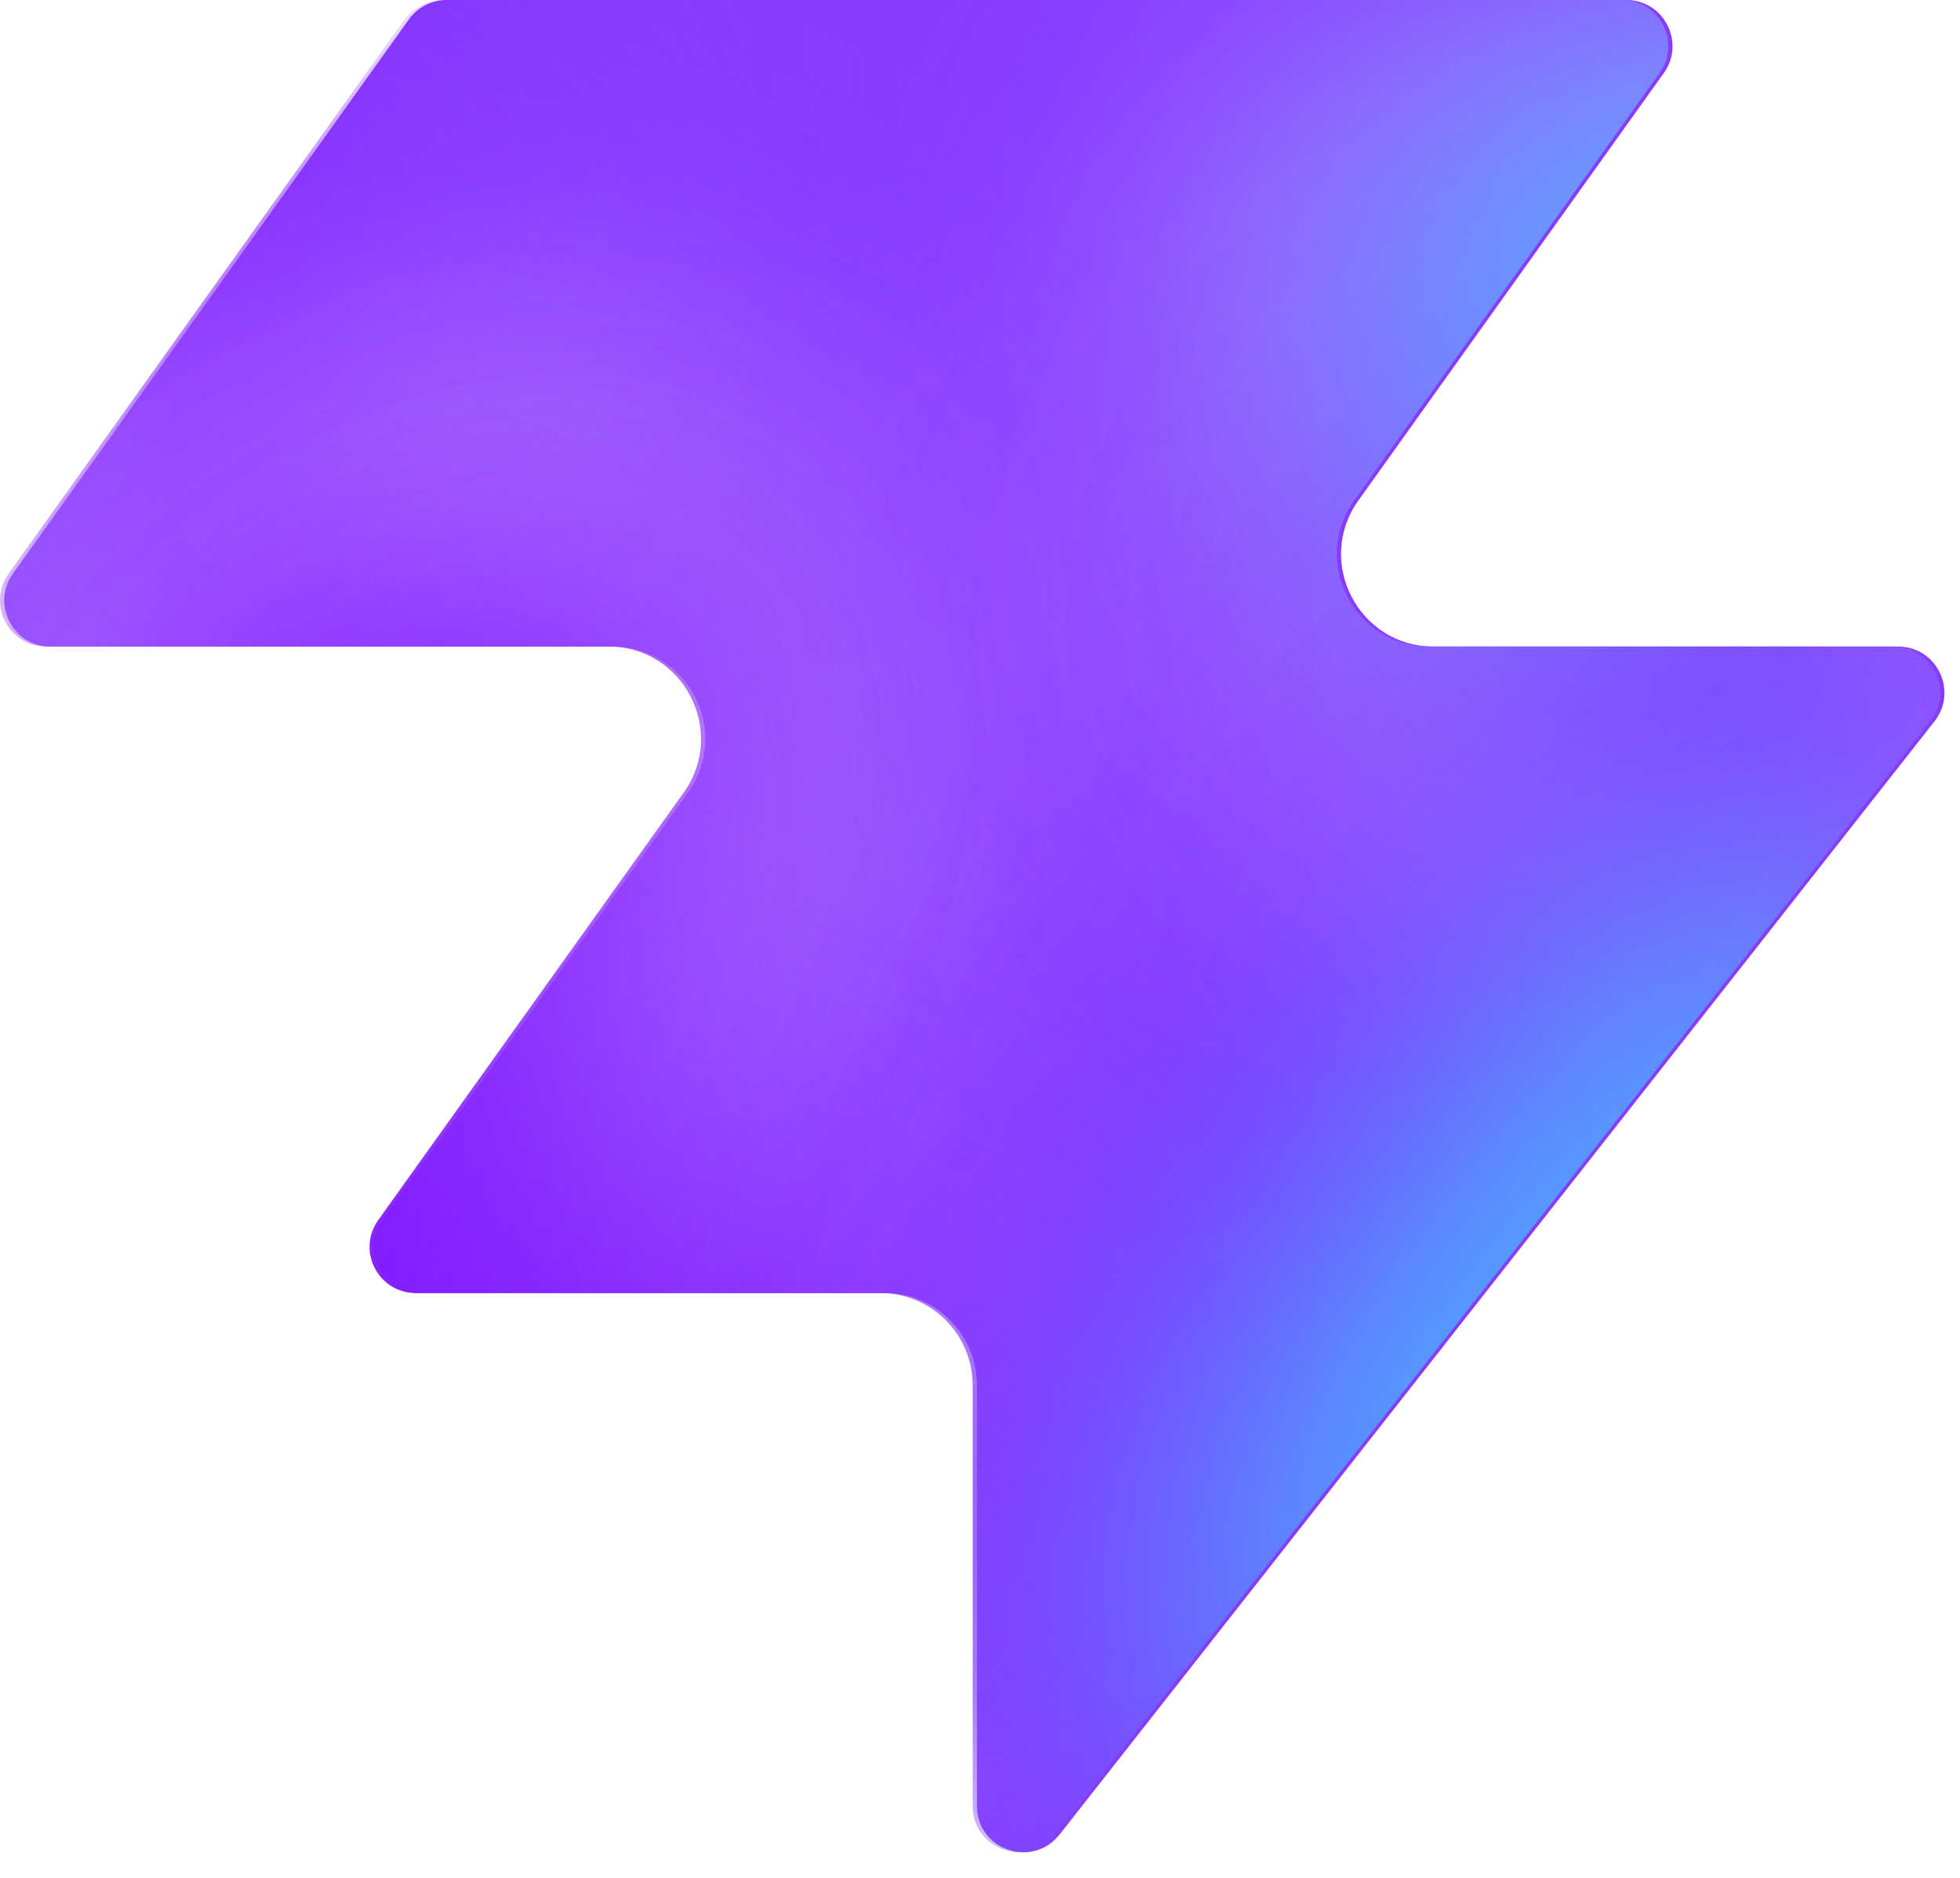
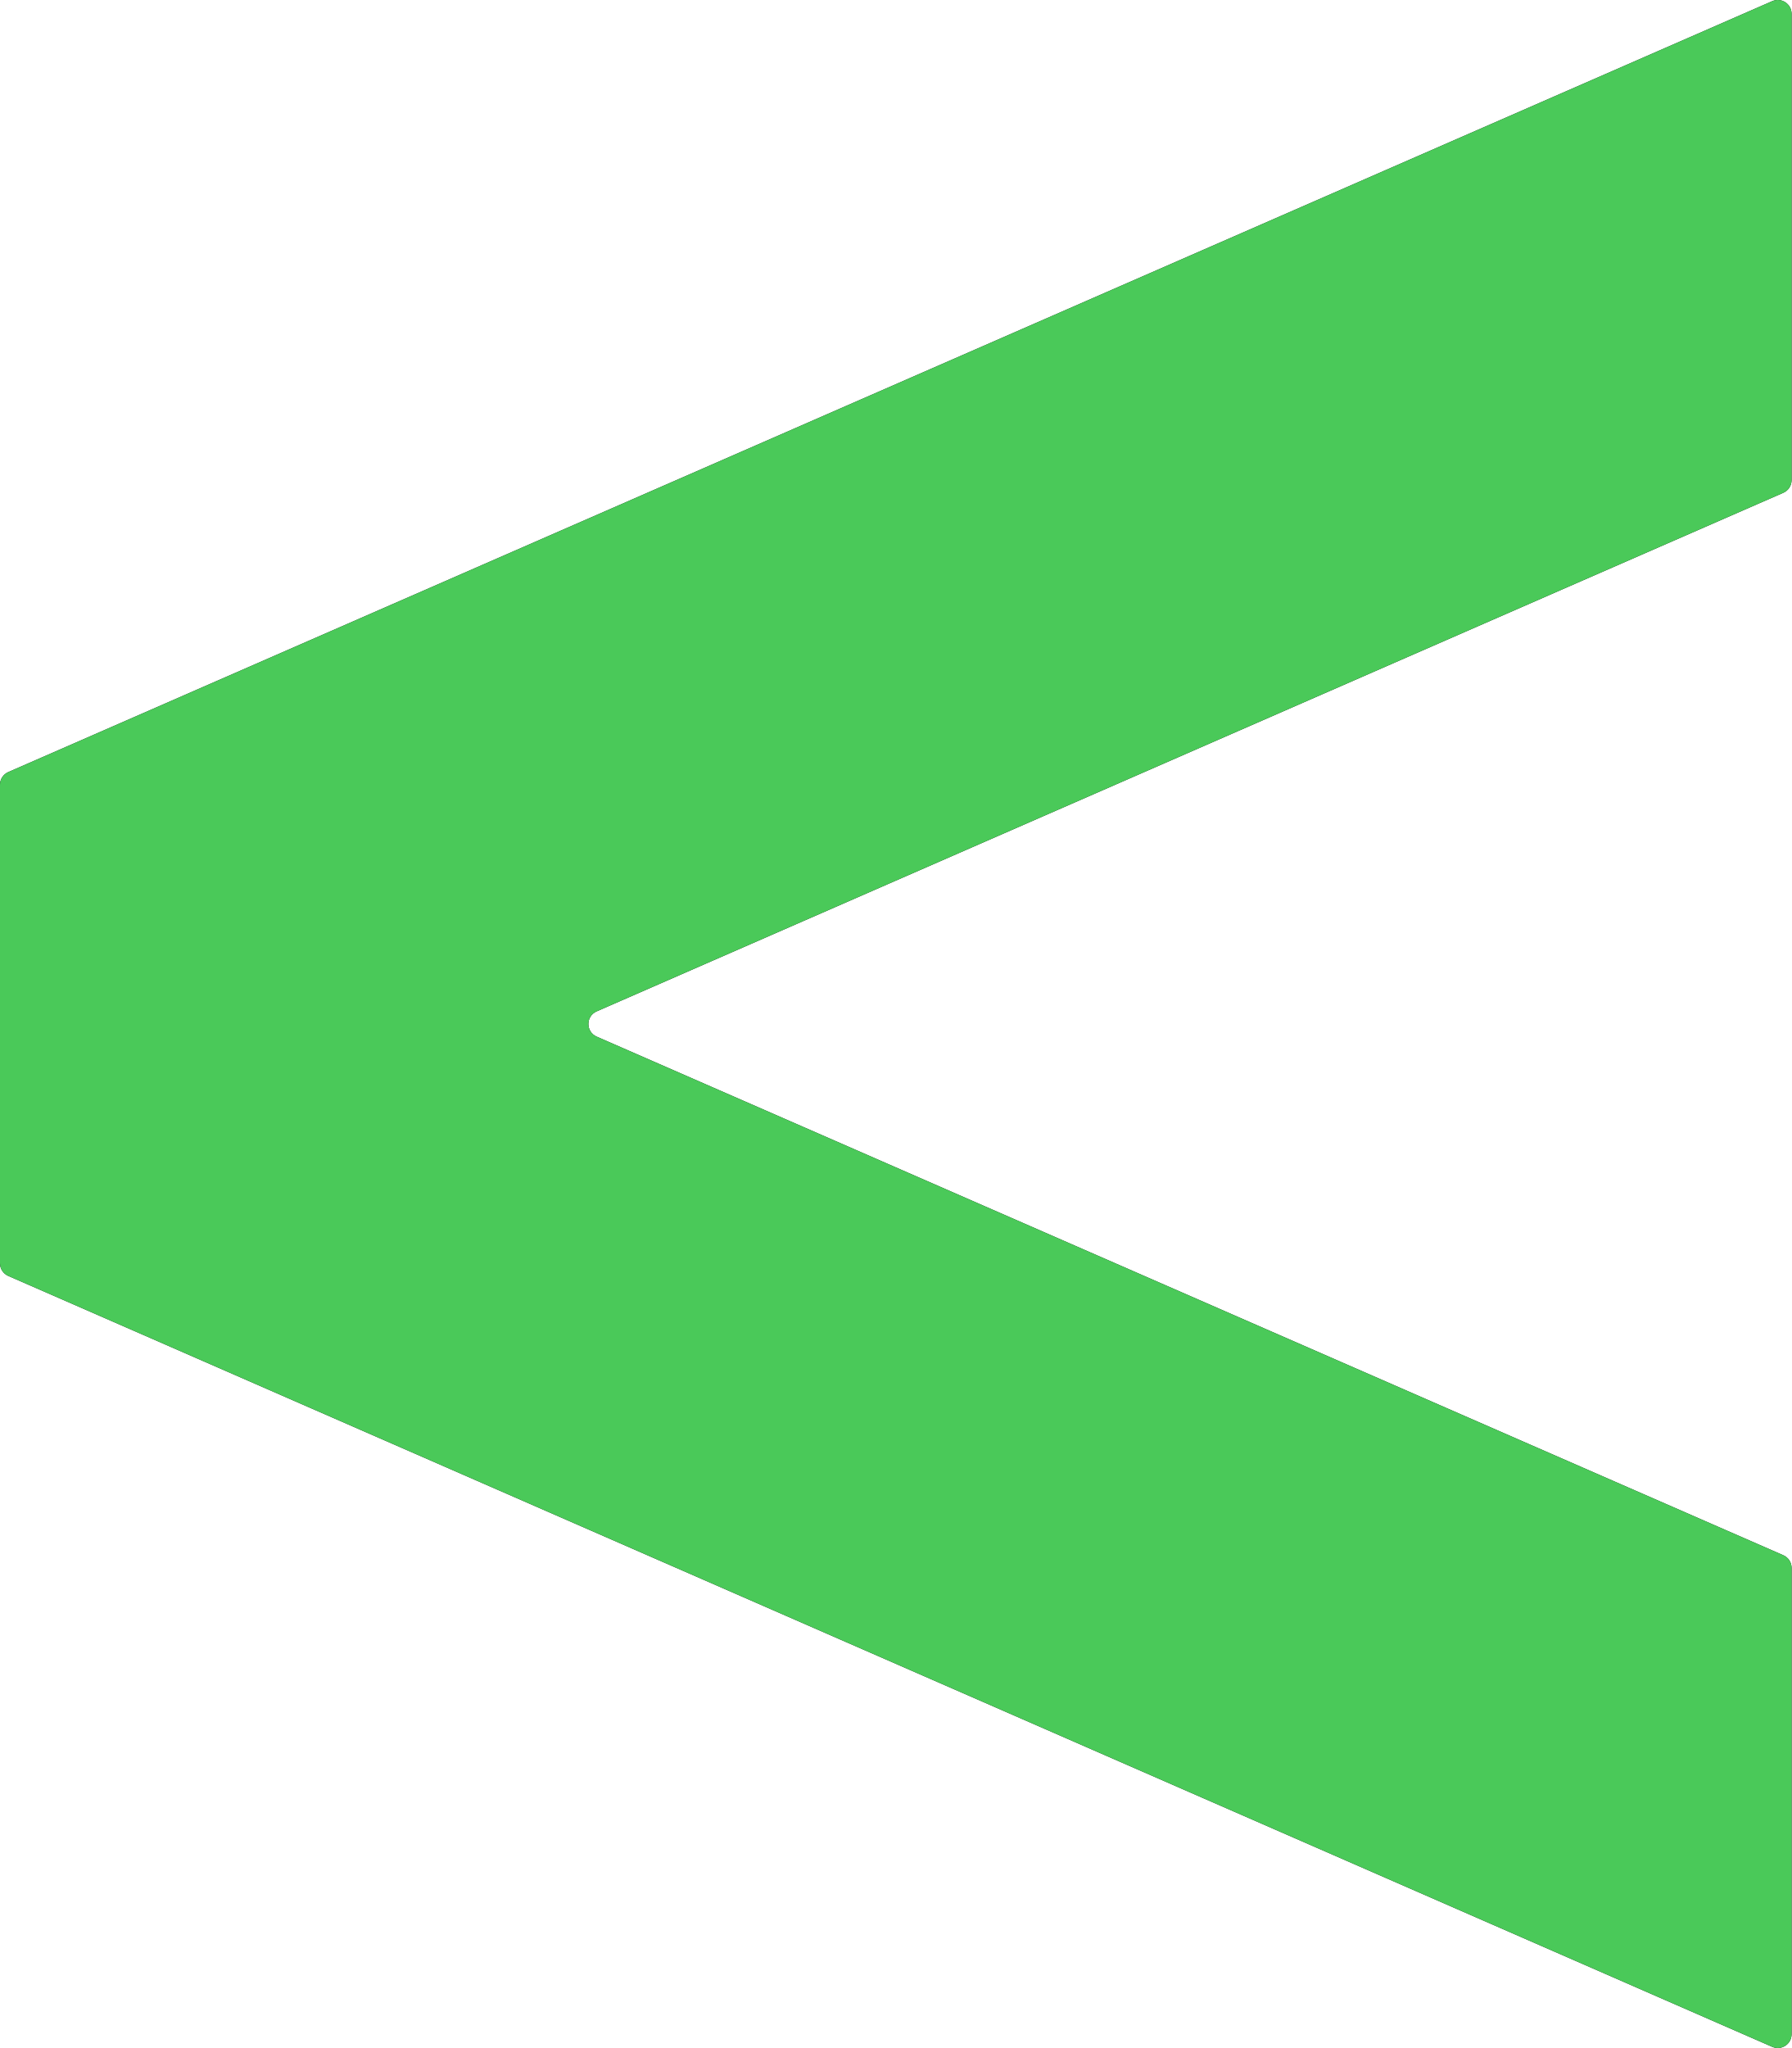
- <svg xmlns="http://www.w3.org/2000/svg" width="48" height="46" fill="none" viewBox="0 0 48 46">
-   <path fill="#863bff" d="M25.946 44.938c-.664.845-2.021.375-2.021-.698V33.937a2.26 2.26 0 0 0-2.262-2.262H10.287c-.92 0-1.456-1.04-.92-1.788l7.48-10.471c1.07-1.497 0-3.578-1.842-3.578H1.237c-.92 0-1.456-1.04-.92-1.788L10.013.474c.214-.297.556-.474.92-.474h28.894c.92 0 1.456 1.04.92 1.788l-7.48 10.471c-1.07 1.498 0 3.579 1.842 3.579h11.377c.943 0 1.473 1.088.89 1.83L25.947 44.94z" style="fill:#863bff;fill:color(display-p3 .525 .23 1);fill-opacity:1" />
-   <mask id="a" width="48" height="46" x="0" y="0" maskUnits="userSpaceOnUse" style="mask-type:alpha">
-     <path fill="#000" d="M25.842 44.938c-.664.844-2.021.375-2.021-.698V33.937a2.26 2.26 0 0 0-2.262-2.262H10.183c-.92 0-1.456-1.04-.92-1.788l7.48-10.471c1.07-1.498 0-3.579-1.842-3.579H1.133c-.92 0-1.456-1.04-.92-1.787L9.91.473c.214-.297.556-.474.92-.474h28.894c.92 0 1.456 1.04.92 1.788l-7.48 10.471c-1.07 1.498 0 3.578 1.842 3.578h11.377c.943 0 1.473 1.088.89 1.832L25.843 44.94z" style="fill:#000;fill-opacity:1" />
-   </mask>
-   <g mask="url(#a)">
-     <g filter="url(#b)">
-       <ellipse cx="5.508" cy="14.704" fill="#ede6ff" rx="5.508" ry="14.704" style="fill:#ede6ff;fill:color(display-p3 .927 .903 1);fill-opacity:1" transform="matrix(.00324 1 1 -.00324 -4.47 31.516)" />
-     </g>
-     <g filter="url(#c)">
-       <ellipse cx="10.399" cy="29.851" fill="#ede6ff" rx="10.399" ry="29.851" style="fill:#ede6ff;fill:color(display-p3 .927 .903 1);fill-opacity:1" transform="matrix(.00324 1 1 -.00324 -39.328 7.883)" />
-     </g>
-     <g filter="url(#d)">
-       <ellipse cx="5.508" cy="30.487" fill="#7e14ff" rx="5.508" ry="30.487" style="fill:#7e14ff;fill:color(display-p3 .492 .077 1);fill-opacity:1" transform="rotate(89.814 -25.913 -14.639)scale(1 -1)" />
-     </g>
-     <g filter="url(#e)">
-       <ellipse cx="5.508" cy="30.599" fill="#7e14ff" rx="5.508" ry="30.599" style="fill:#7e14ff;fill:color(display-p3 .492 .077 1);fill-opacity:1" transform="rotate(89.814 -32.644 -3.334)scale(1 -1)" />
-     </g>
-     <g filter="url(#f)">
-       <ellipse cx="5.508" cy="30.599" fill="#7e14ff" rx="5.508" ry="30.599" style="fill:#7e14ff;fill:color(display-p3 .492 .077 1);fill-opacity:1" transform="matrix(.00324 1 1 -.00324 -34.34 30.47)" />
-     </g>
-     <g filter="url(#g)">
-       <ellipse cx="14.072" cy="22.078" fill="#ede6ff" rx="14.072" ry="22.078" style="fill:#ede6ff;fill:color(display-p3 .927 .903 1);fill-opacity:1" transform="rotate(93.35 24.506 48.493)scale(-1 1)" />
-     </g>
-     <g filter="url(#h)">
-       <ellipse cx="3.47" cy="21.501" fill="#7e14ff" rx="3.47" ry="21.501" style="fill:#7e14ff;fill:color(display-p3 .492 .077 1);fill-opacity:1" transform="rotate(89.009 28.708 47.59)scale(-1 1)" />
-     </g>
-     <g filter="url(#i)">
-       <ellipse cx="3.47" cy="21.501" fill="#7e14ff" rx="3.47" ry="21.501" style="fill:#7e14ff;fill:color(display-p3 .492 .077 1);fill-opacity:1" transform="rotate(89.009 28.708 47.59)scale(-1 1)" />
-     </g>
-     <g filter="url(#j)">
-       <ellipse cx=".387" cy="8.972" fill="#7e14ff" rx="4.407" ry="29.108" style="fill:#7e14ff;fill:color(display-p3 .492 .077 1);fill-opacity:1" transform="rotate(39.51 .387 8.972)" />
-     </g>
-     <g filter="url(#k)">
-       <ellipse cx="47.523" cy="-6.092" fill="#7e14ff" rx="4.407" ry="29.108" style="fill:#7e14ff;fill:color(display-p3 .492 .077 1);fill-opacity:1" transform="rotate(37.892 47.523 -6.092)" />
-     </g>
-     <g filter="url(#l)">
-       <ellipse cx="41.412" cy="6.333" fill="#47bfff" rx="5.971" ry="9.665" style="fill:#47bfff;fill:color(display-p3 .28 .748 1);fill-opacity:1" transform="rotate(37.892 41.412 6.333)" />
-     </g>
-     <g filter="url(#m)">
-       <ellipse cx="-1.879" cy="38.332" fill="#7e14ff" rx="4.407" ry="29.108" style="fill:#7e14ff;fill:color(display-p3 .492 .077 1);fill-opacity:1" transform="rotate(37.892 -1.88 38.332)" />
-     </g>
-     <g filter="url(#n)">
-       <ellipse cx="-1.879" cy="38.332" fill="#7e14ff" rx="4.407" ry="29.108" style="fill:#7e14ff;fill:color(display-p3 .492 .077 1);fill-opacity:1" transform="rotate(37.892 -1.88 38.332)" />
-     </g>
-     <g filter="url(#o)">
-       <ellipse cx="35.651" cy="29.907" fill="#7e14ff" rx="4.407" ry="29.108" style="fill:#7e14ff;fill:color(display-p3 .492 .077 1);fill-opacity:1" transform="rotate(37.892 35.651 29.907)" />
-     </g>
-     <g filter="url(#p)">
-       <ellipse cx="38.418" cy="32.4" fill="#47bfff" rx="5.971" ry="15.297" style="fill:#47bfff;fill:color(display-p3 .28 .748 1);fill-opacity:1" transform="rotate(37.892 38.418 32.4)" />
-     </g>
-   </g>
-   <defs>
-     <filter id="b" width="60.045" height="41.654" x="-19.77" y="16.149" color-interpolation-filters="sRGB" filterUnits="userSpaceOnUse">
-       <feFlood flood-opacity="0" result="BackgroundImageFix" />
-       <feBlend in="SourceGraphic" in2="BackgroundImageFix" result="shape" />
-       <feGaussianBlur result="effect1_foregroundBlur_2002_17158" stdDeviation="7.659" />
-     </filter>
-     <filter id="c" width="90.34" height="51.437" x="-54.613" y="-7.533" color-interpolation-filters="sRGB" filterUnits="userSpaceOnUse">
-       <feFlood flood-opacity="0" result="BackgroundImageFix" />
-       <feBlend in="SourceGraphic" in2="BackgroundImageFix" result="shape" />
-       <feGaussianBlur result="effect1_foregroundBlur_2002_17158" stdDeviation="7.659" />
-     </filter>
-     <filter id="d" width="79.355" height="29.4" x="-49.64" y="2.03" color-interpolation-filters="sRGB" filterUnits="userSpaceOnUse">
-       <feFlood flood-opacity="0" result="BackgroundImageFix" />
-       <feBlend in="SourceGraphic" in2="BackgroundImageFix" result="shape" />
-       <feGaussianBlur result="effect1_foregroundBlur_2002_17158" stdDeviation="4.596" />
-     </filter>
-     <filter id="e" width="79.579" height="29.4" x="-45.045" y="20.029" color-interpolation-filters="sRGB" filterUnits="userSpaceOnUse">
-       <feFlood flood-opacity="0" result="BackgroundImageFix" />
-       <feBlend in="SourceGraphic" in2="BackgroundImageFix" result="shape" />
-       <feGaussianBlur result="effect1_foregroundBlur_2002_17158" stdDeviation="4.596" />
-     </filter>
-     <filter id="f" width="79.579" height="29.4" x="-43.513" y="21.178" color-interpolation-filters="sRGB" filterUnits="userSpaceOnUse">
-       <feFlood flood-opacity="0" result="BackgroundImageFix" />
-       <feBlend in="SourceGraphic" in2="BackgroundImageFix" result="shape" />
-       <feGaussianBlur result="effect1_foregroundBlur_2002_17158" stdDeviation="4.596" />
-     </filter>
-     <filter id="g" width="74.749" height="58.852" x="15.756" y="-17.901" color-interpolation-filters="sRGB" filterUnits="userSpaceOnUse">
-       <feFlood flood-opacity="0" result="BackgroundImageFix" />
-       <feBlend in="SourceGraphic" in2="BackgroundImageFix" result="shape" />
-       <feGaussianBlur result="effect1_foregroundBlur_2002_17158" stdDeviation="7.659" />
-     </filter>
-     <filter id="h" width="61.377" height="25.362" x="23.548" y="2.284" color-interpolation-filters="sRGB" filterUnits="userSpaceOnUse">
-       <feFlood flood-opacity="0" result="BackgroundImageFix" />
-       <feBlend in="SourceGraphic" in2="BackgroundImageFix" result="shape" />
-       <feGaussianBlur result="effect1_foregroundBlur_2002_17158" stdDeviation="4.596" />
-     </filter>
-     <filter id="i" width="61.377" height="25.362" x="23.548" y="2.284" color-interpolation-filters="sRGB" filterUnits="userSpaceOnUse">
-       <feFlood flood-opacity="0" result="BackgroundImageFix" />
-       <feBlend in="SourceGraphic" in2="BackgroundImageFix" result="shape" />
-       <feGaussianBlur result="effect1_foregroundBlur_2002_17158" stdDeviation="4.596" />
-     </filter>
-     <filter id="j" width="56.045" height="63.649" x="-27.636" y="-22.853" color-interpolation-filters="sRGB" filterUnits="userSpaceOnUse">
-       <feFlood flood-opacity="0" result="BackgroundImageFix" />
-       <feBlend in="SourceGraphic" in2="BackgroundImageFix" result="shape" />
-       <feGaussianBlur result="effect1_foregroundBlur_2002_17158" stdDeviation="4.596" />
-     </filter>
-     <filter id="k" width="54.814" height="64.646" x="20.116" y="-38.415" color-interpolation-filters="sRGB" filterUnits="userSpaceOnUse">
-       <feFlood flood-opacity="0" result="BackgroundImageFix" />
-       <feBlend in="SourceGraphic" in2="BackgroundImageFix" result="shape" />
-       <feGaussianBlur result="effect1_foregroundBlur_2002_17158" stdDeviation="4.596" />
-     </filter>
-     <filter id="l" width="33.541" height="35.313" x="24.641" y="-11.323" color-interpolation-filters="sRGB" filterUnits="userSpaceOnUse">
-       <feFlood flood-opacity="0" result="BackgroundImageFix" />
-       <feBlend in="SourceGraphic" in2="BackgroundImageFix" result="shape" />
-       <feGaussianBlur result="effect1_foregroundBlur_2002_17158" stdDeviation="4.596" />
-     </filter>
-     <filter id="m" width="54.814" height="64.646" x="-29.286" y="6.009" color-interpolation-filters="sRGB" filterUnits="userSpaceOnUse">
-       <feFlood flood-opacity="0" result="BackgroundImageFix" />
-       <feBlend in="SourceGraphic" in2="BackgroundImageFix" result="shape" />
-       <feGaussianBlur result="effect1_foregroundBlur_2002_17158" stdDeviation="4.596" />
-     </filter>
-     <filter id="n" width="54.814" height="64.646" x="-29.286" y="6.009" color-interpolation-filters="sRGB" filterUnits="userSpaceOnUse">
-       <feFlood flood-opacity="0" result="BackgroundImageFix" />
-       <feBlend in="SourceGraphic" in2="BackgroundImageFix" result="shape" />
-       <feGaussianBlur result="effect1_foregroundBlur_2002_17158" stdDeviation="4.596" />
-     </filter>
-     <filter id="o" width="54.814" height="64.646" x="8.244" y="-2.416" color-interpolation-filters="sRGB" filterUnits="userSpaceOnUse">
-       <feFlood flood-opacity="0" result="BackgroundImageFix" />
-       <feBlend in="SourceGraphic" in2="BackgroundImageFix" result="shape" />
-       <feGaussianBlur result="effect1_foregroundBlur_2002_17158" stdDeviation="4.596" />
-     </filter>
-     <filter id="p" width="39.409" height="43.623" x="18.713" y="10.588" color-interpolation-filters="sRGB" filterUnits="userSpaceOnUse">
-       <feFlood flood-opacity="0" result="BackgroundImageFix" />
-       <feBlend in="SourceGraphic" in2="BackgroundImageFix" result="shape" />
-       <feGaussianBlur result="effect1_foregroundBlur_2002_17158" stdDeviation="4.596" />
-     </filter>
-   </defs>
+ <svg xmlns="http://www.w3.org/2000/svg" width="49" height="56" viewBox="0 0 49 56" fill="none">
+   <path fill-rule="evenodd" clip-rule="evenodd" d="M48.47 0.032L0.227 21.111C0.089 21.171 0 21.307 0 21.456V34.544C0 34.694 0.089 34.829 0.227 34.889L48.47 55.968C48.72 56.077 49 55.895 49 55.622V42.871C49 42.721 48.911 42.586 48.773 42.526L16.32 28.346C16.017 28.213 16.017 27.786 16.32 27.654L48.773 13.475C48.911 13.414 49 13.279 49 13.129V0.378C49 0.106 48.72 -0.077 48.47 0.032Z" fill="black" />
+   <path fill-rule="evenodd" clip-rule="evenodd" d="M48.47 0.032L0.227 21.111C0.089 21.171 0 21.307 0 21.456V34.544C0 34.694 0.089 34.829 0.227 34.889L48.47 55.968C48.72 56.077 49 55.895 49 55.622V42.871C49 42.721 48.911 42.586 48.773 42.526L16.32 28.346C16.017 28.213 16.017 27.786 16.32 27.654L48.773 13.475C48.911 13.414 49 13.279 49 13.129V0.378C49 0.106 48.72 -0.077 48.47 0.032Z" fill="#4AC959" />
</svg>
